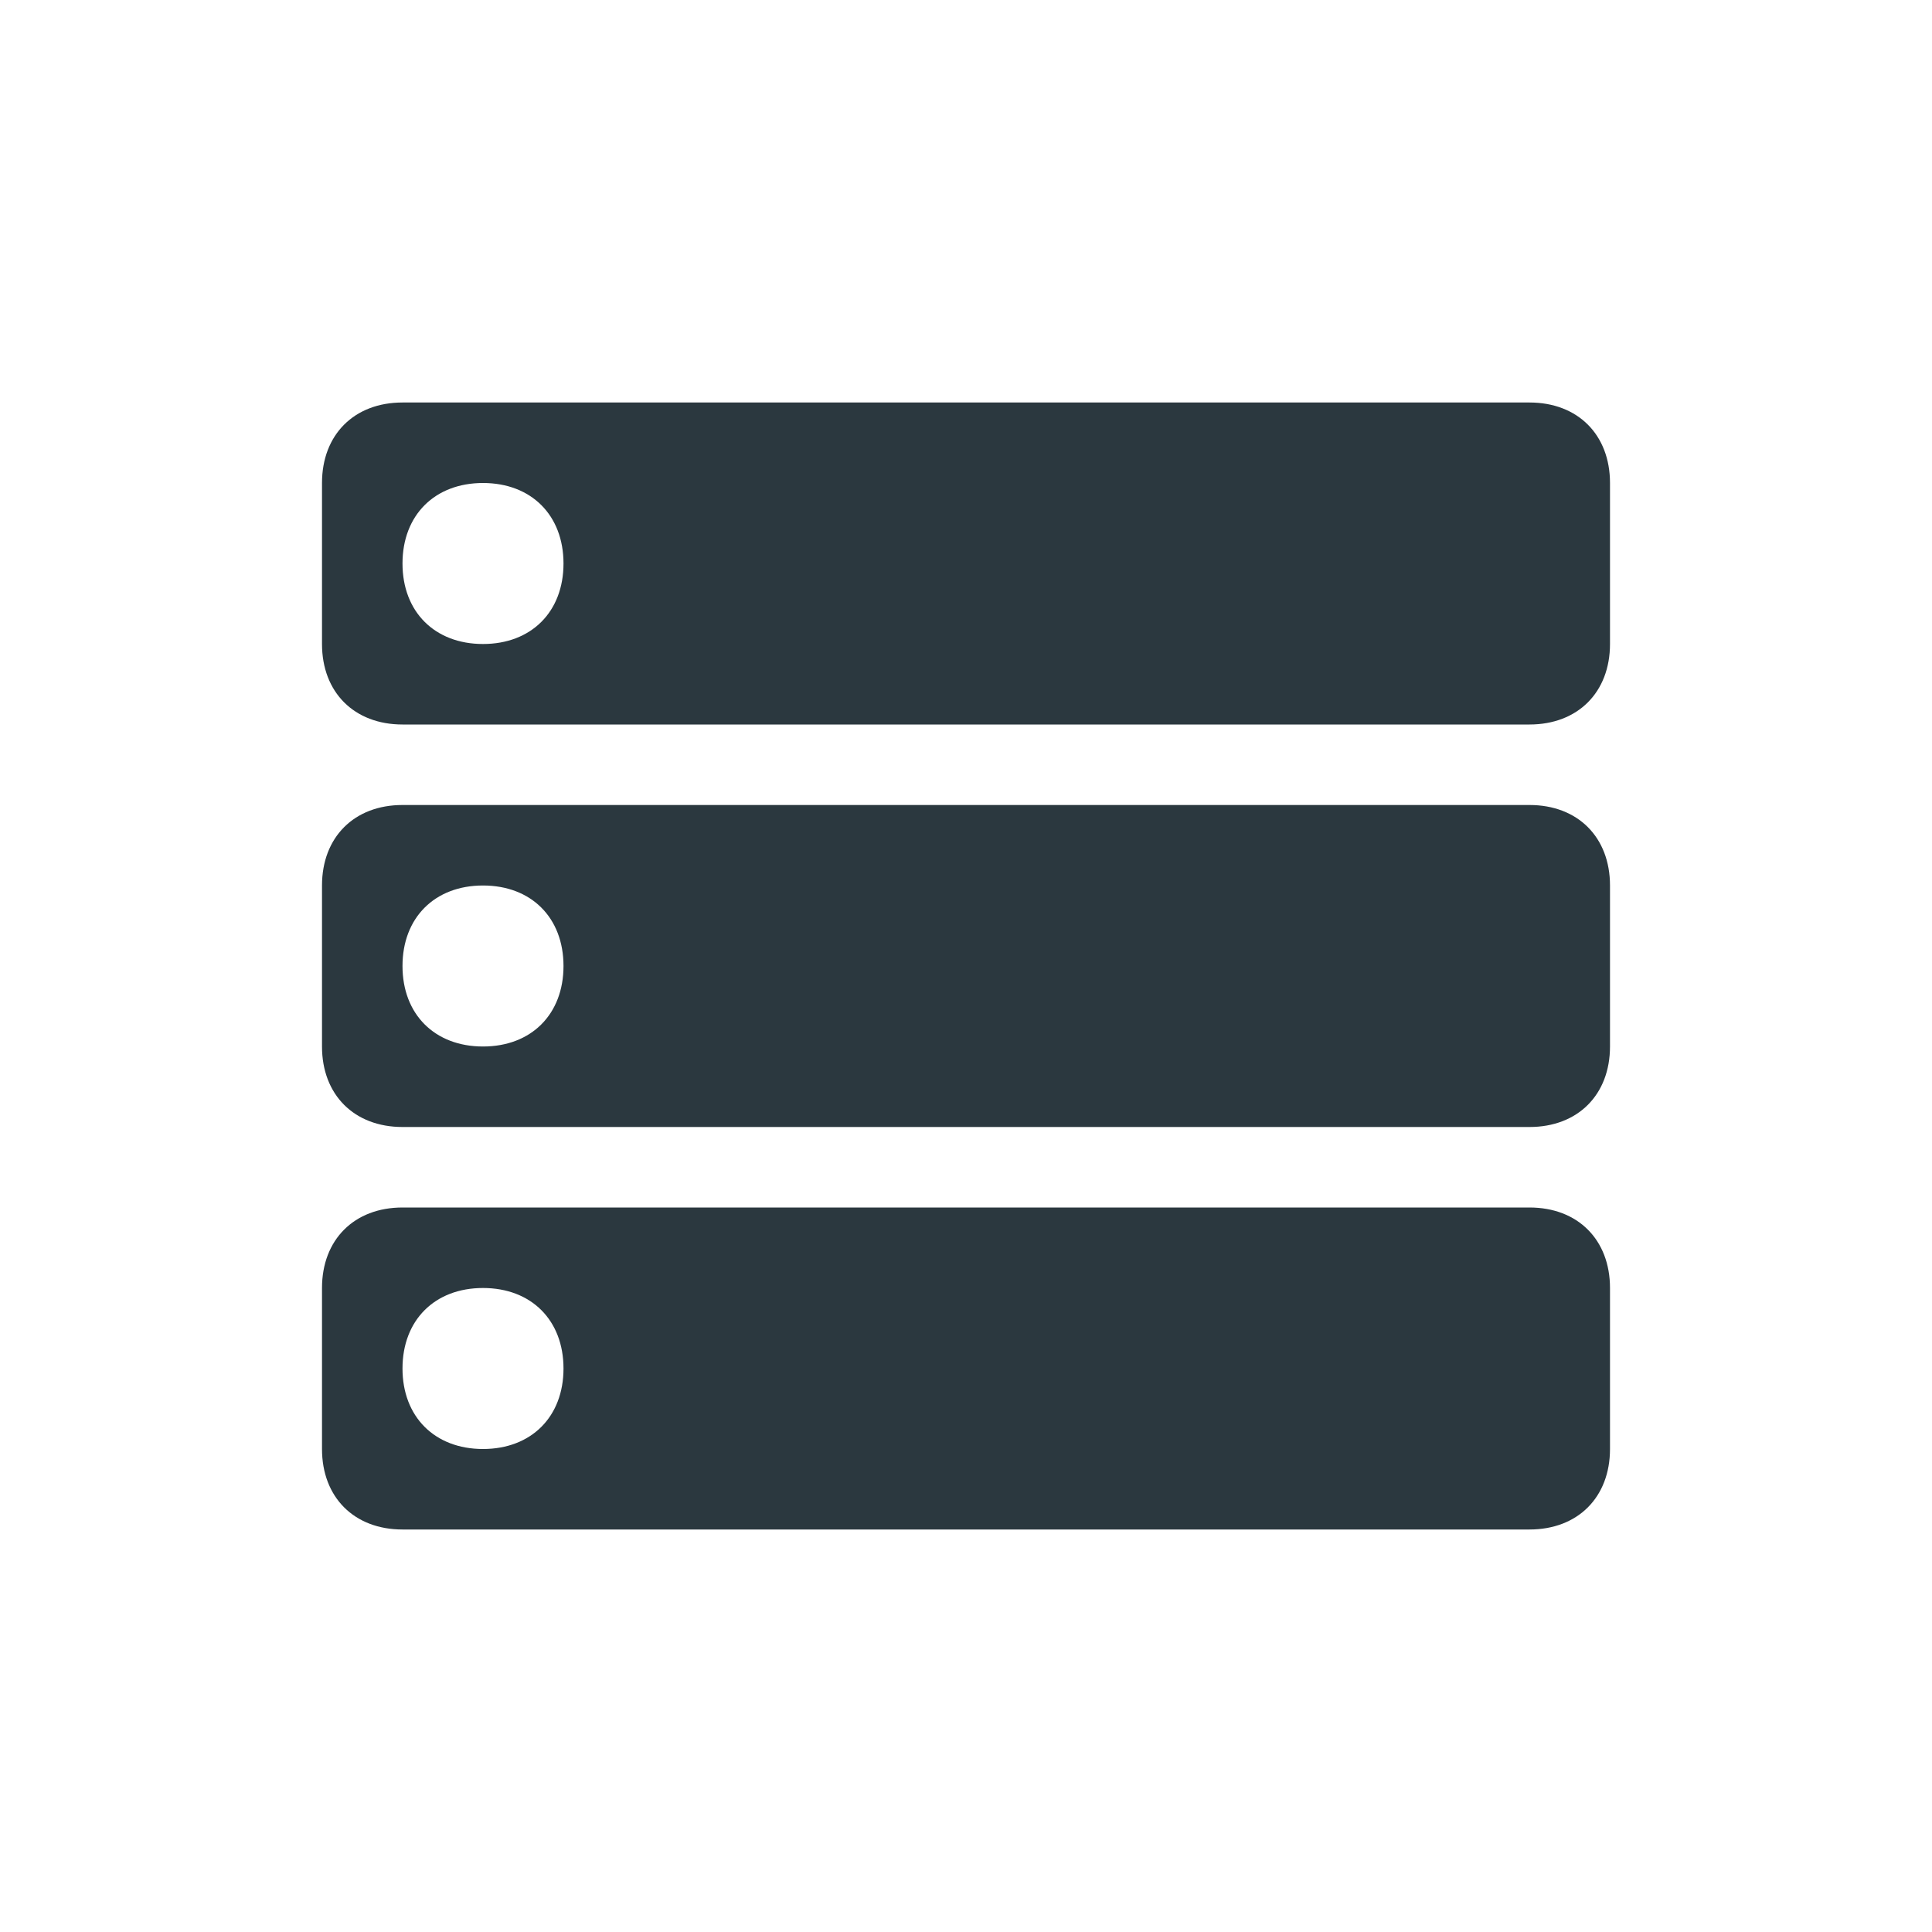
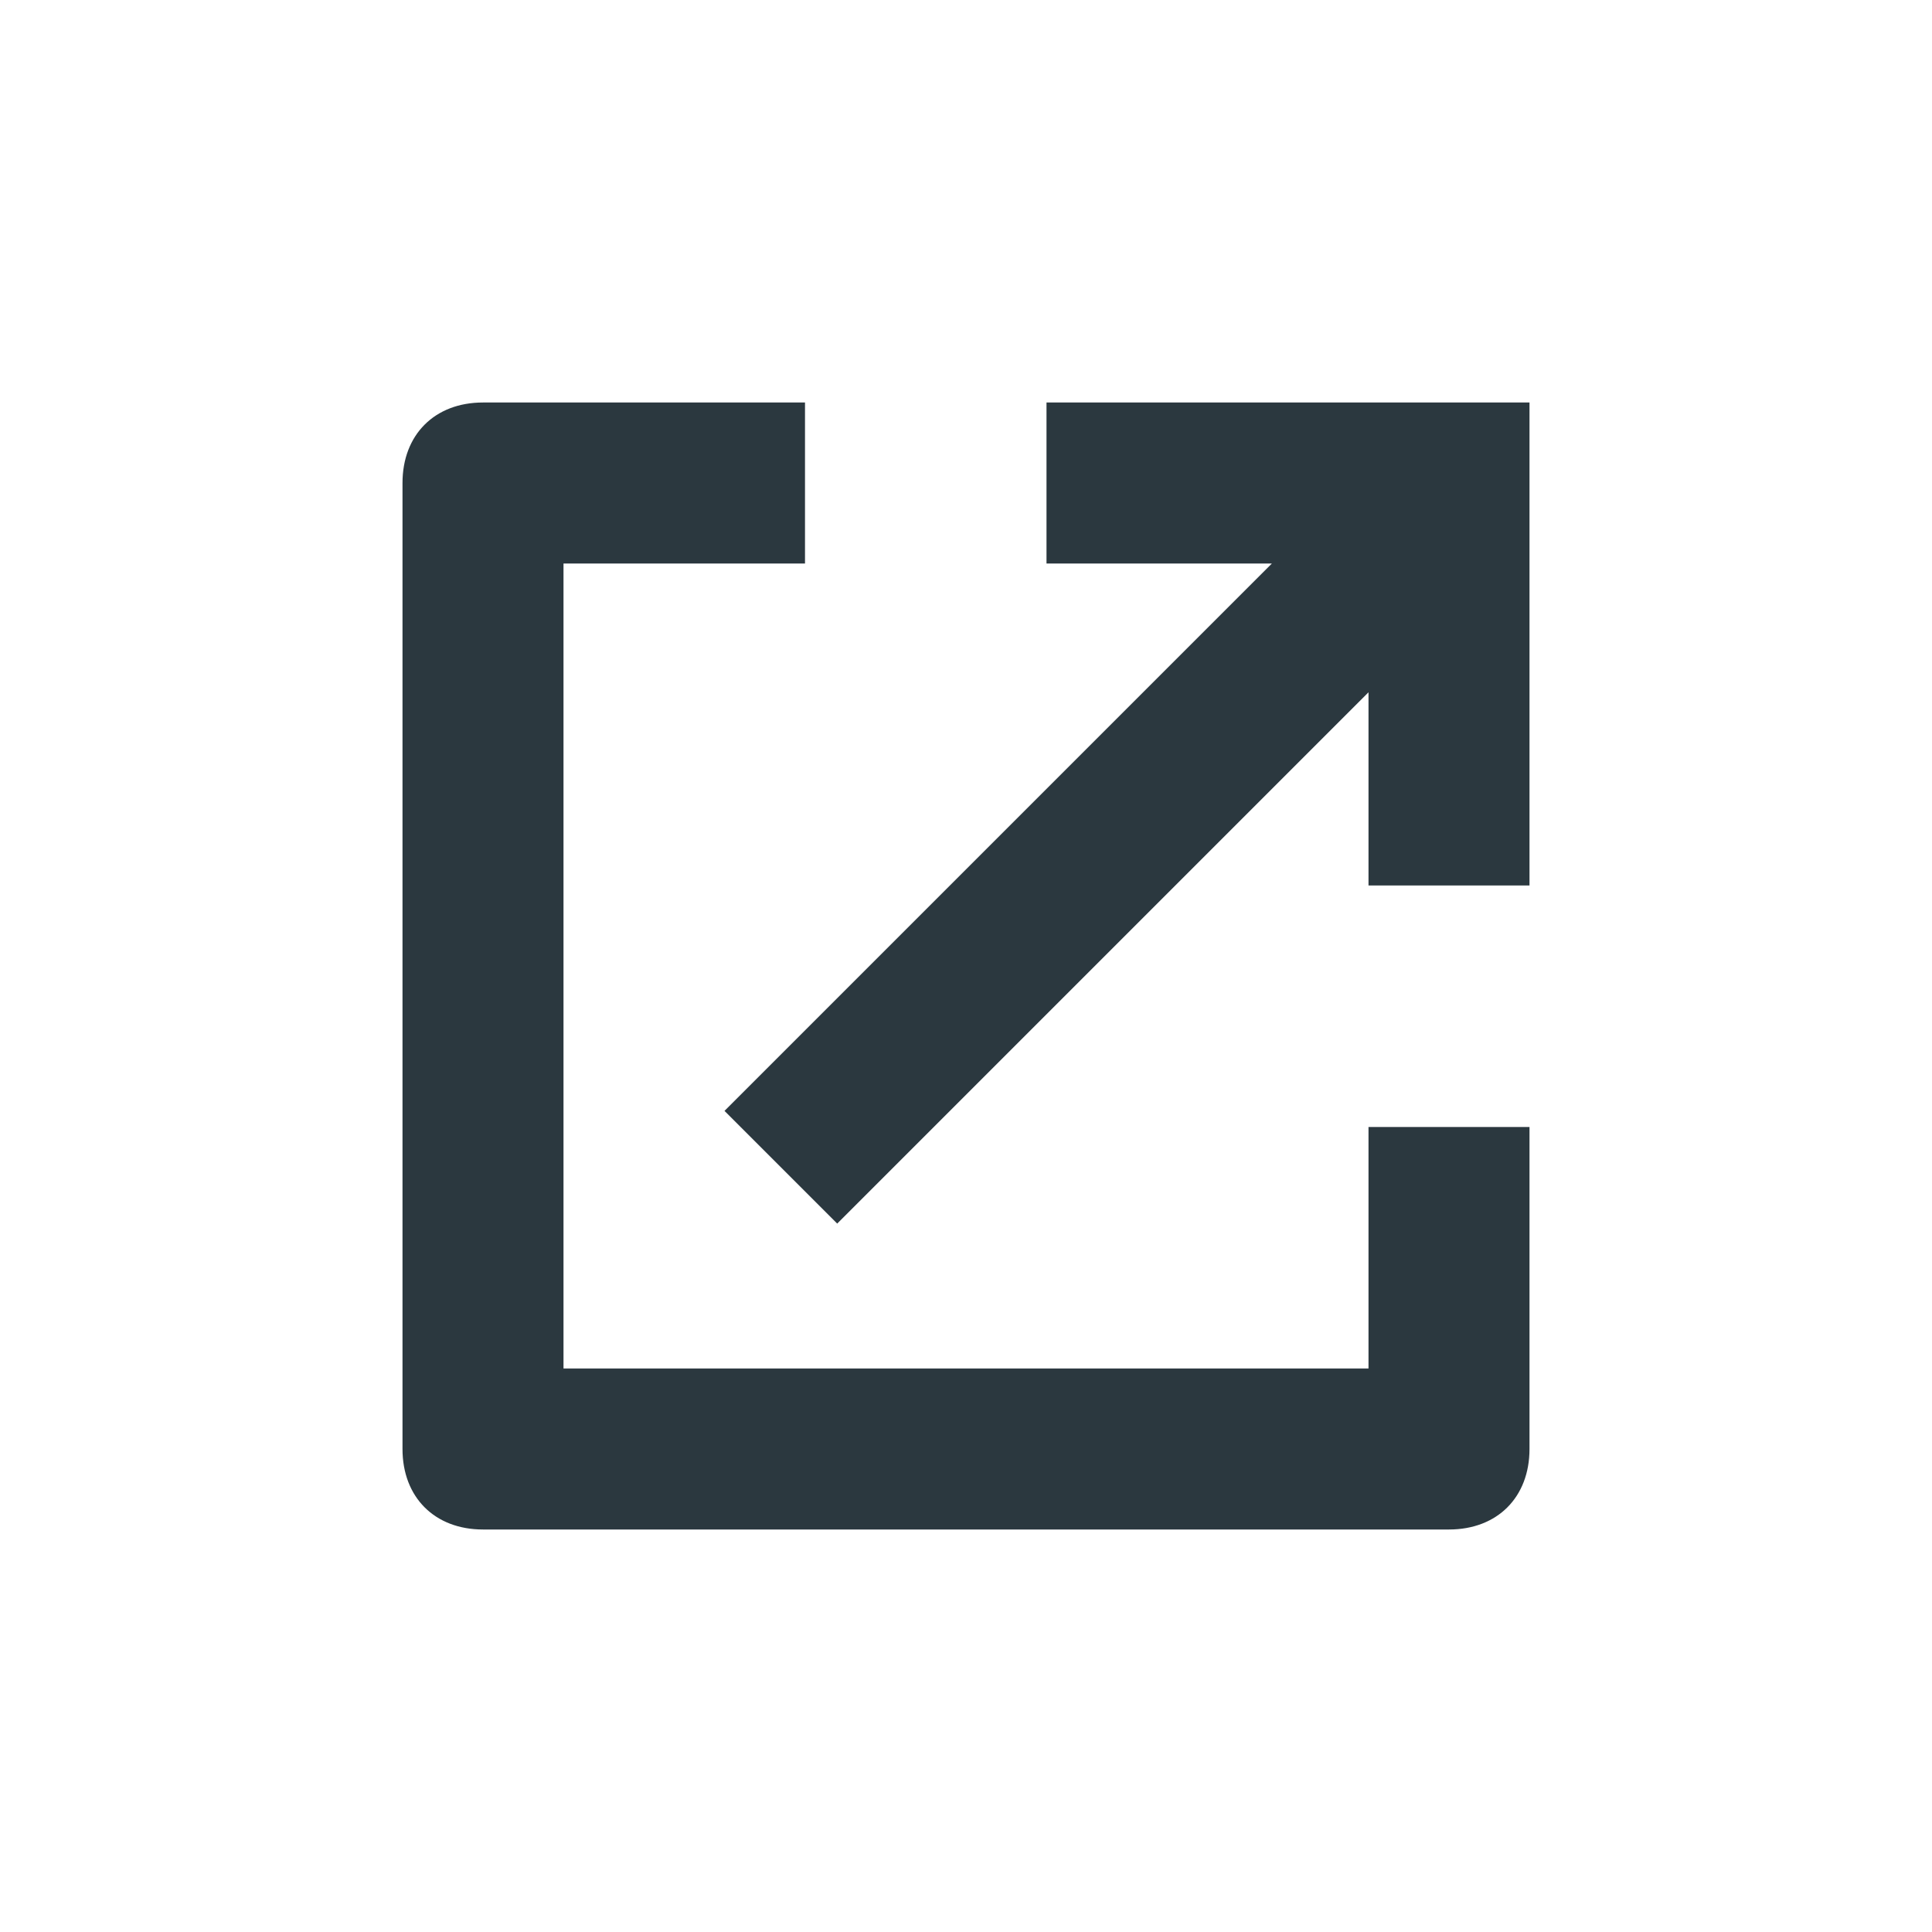
<svg xmlns="http://www.w3.org/2000/svg" version="1.1" id="Layer_1" x="0px" y="0px" viewBox="0 0 24 24" style="enable-background:new 0 0 24 24;" xml:space="preserve">
  <style type="text/css">
	.st0{fill-rule:evenodd;clip-rule:evenodd;fill:#2B383F;}
</style>
-   <path class="st0" d="M19,15c0.6,0,1,0.4,1,1v2c0,0.6-0.4,1-1,1H5c-0.6,0-1-0.4-1-1v-2c0-0.6,0.4-1,1-1H19z M6,16c-0.6,0-1,0.4-1,1  s0.4,1,1,1s1-0.4,1-1S6.6,16,6,16z M19,10c0.6,0,1,0.4,1,1v2c0,0.6-0.4,1-1,1H5c-0.6,0-1-0.4-1-1v-2c0-0.6,0.4-1,1-1H19z M6,11  c-0.6,0-1,0.4-1,1s0.4,1,1,1s1-0.4,1-1S6.6,11,6,11z M19,5c0.6,0,1,0.4,1,1v2c0,0.6-0.4,1-1,1H5C4.4,9,4,8.6,4,8V6c0-0.6,0.4-1,1-1  H19z M6,6C5.4,6,5,6.4,5,7s0.4,1,1,1s1-0.4,1-1S6.6,6,6,6z" />
+   <path class="st0" d="M10,5v2H7v10h10v-3h2v4c0,0.6-0.4,1-1,1H6c-0.6,0-1-0.4-1-1V6c0-0.6,0.4-1,1-1H10z M19,5v6h-2V8.6l-6.6,6.6  L9,13.8L15.8,7H13V5H19z" />
</svg>
